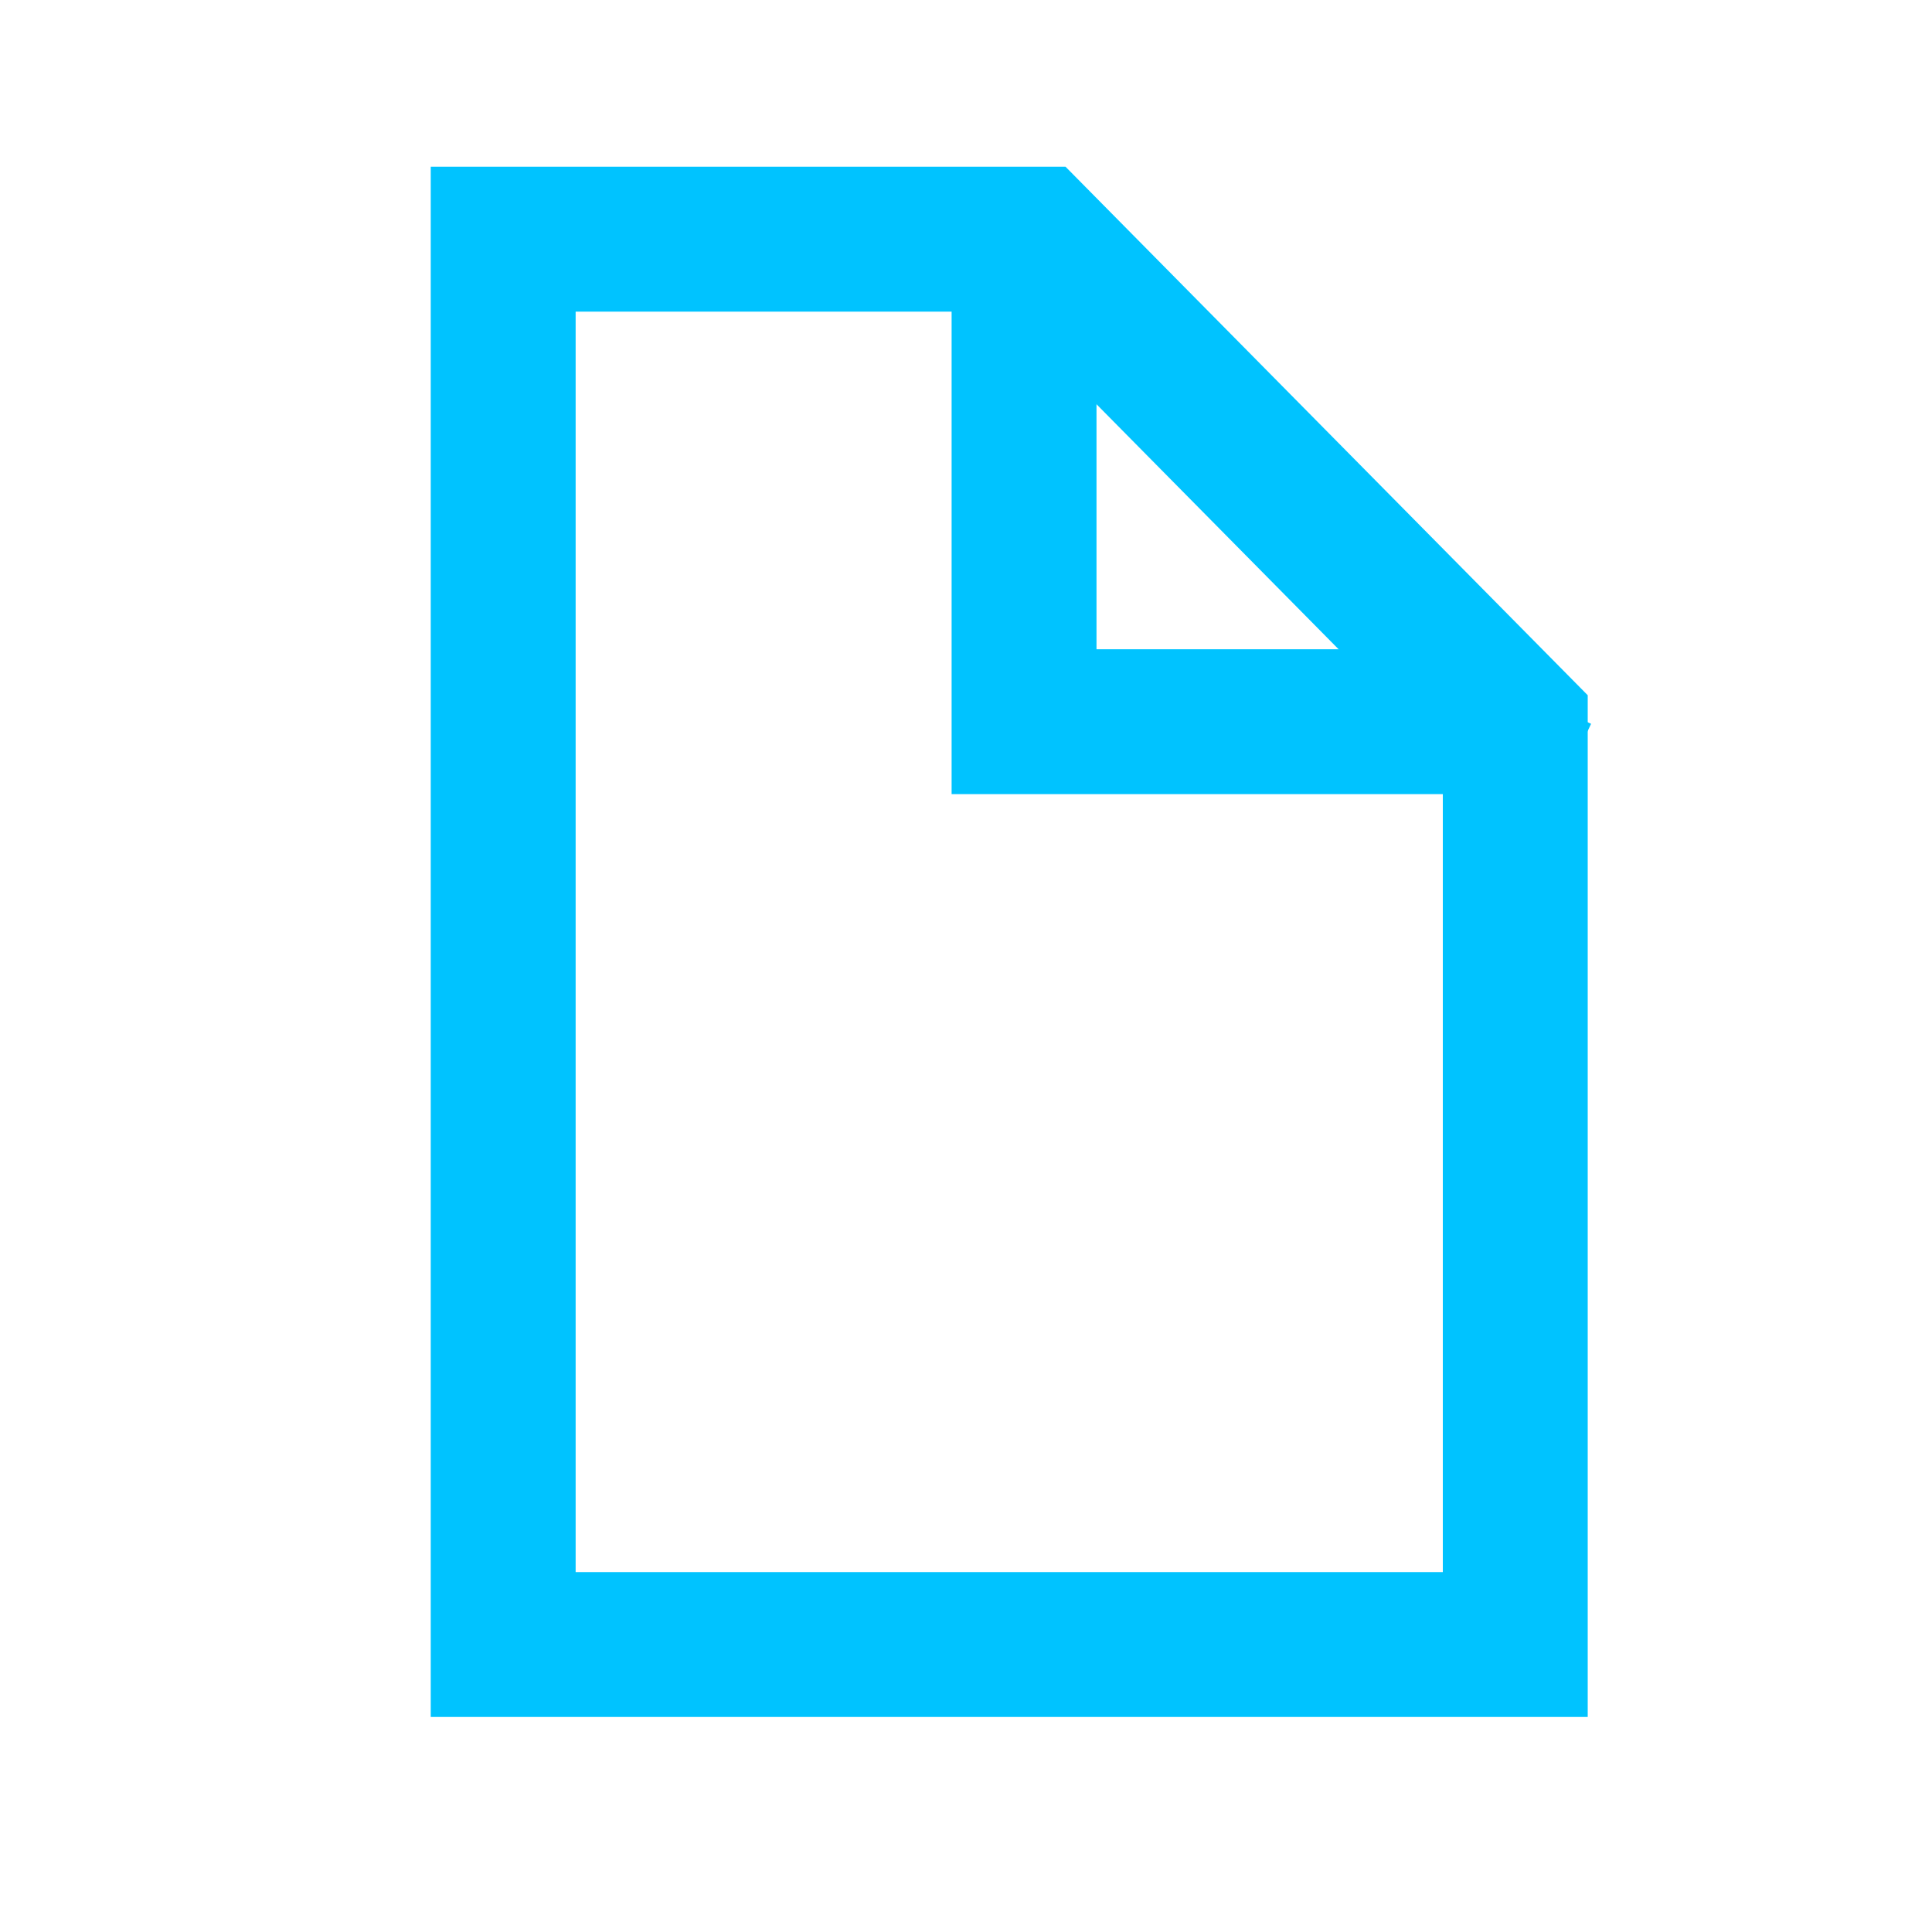
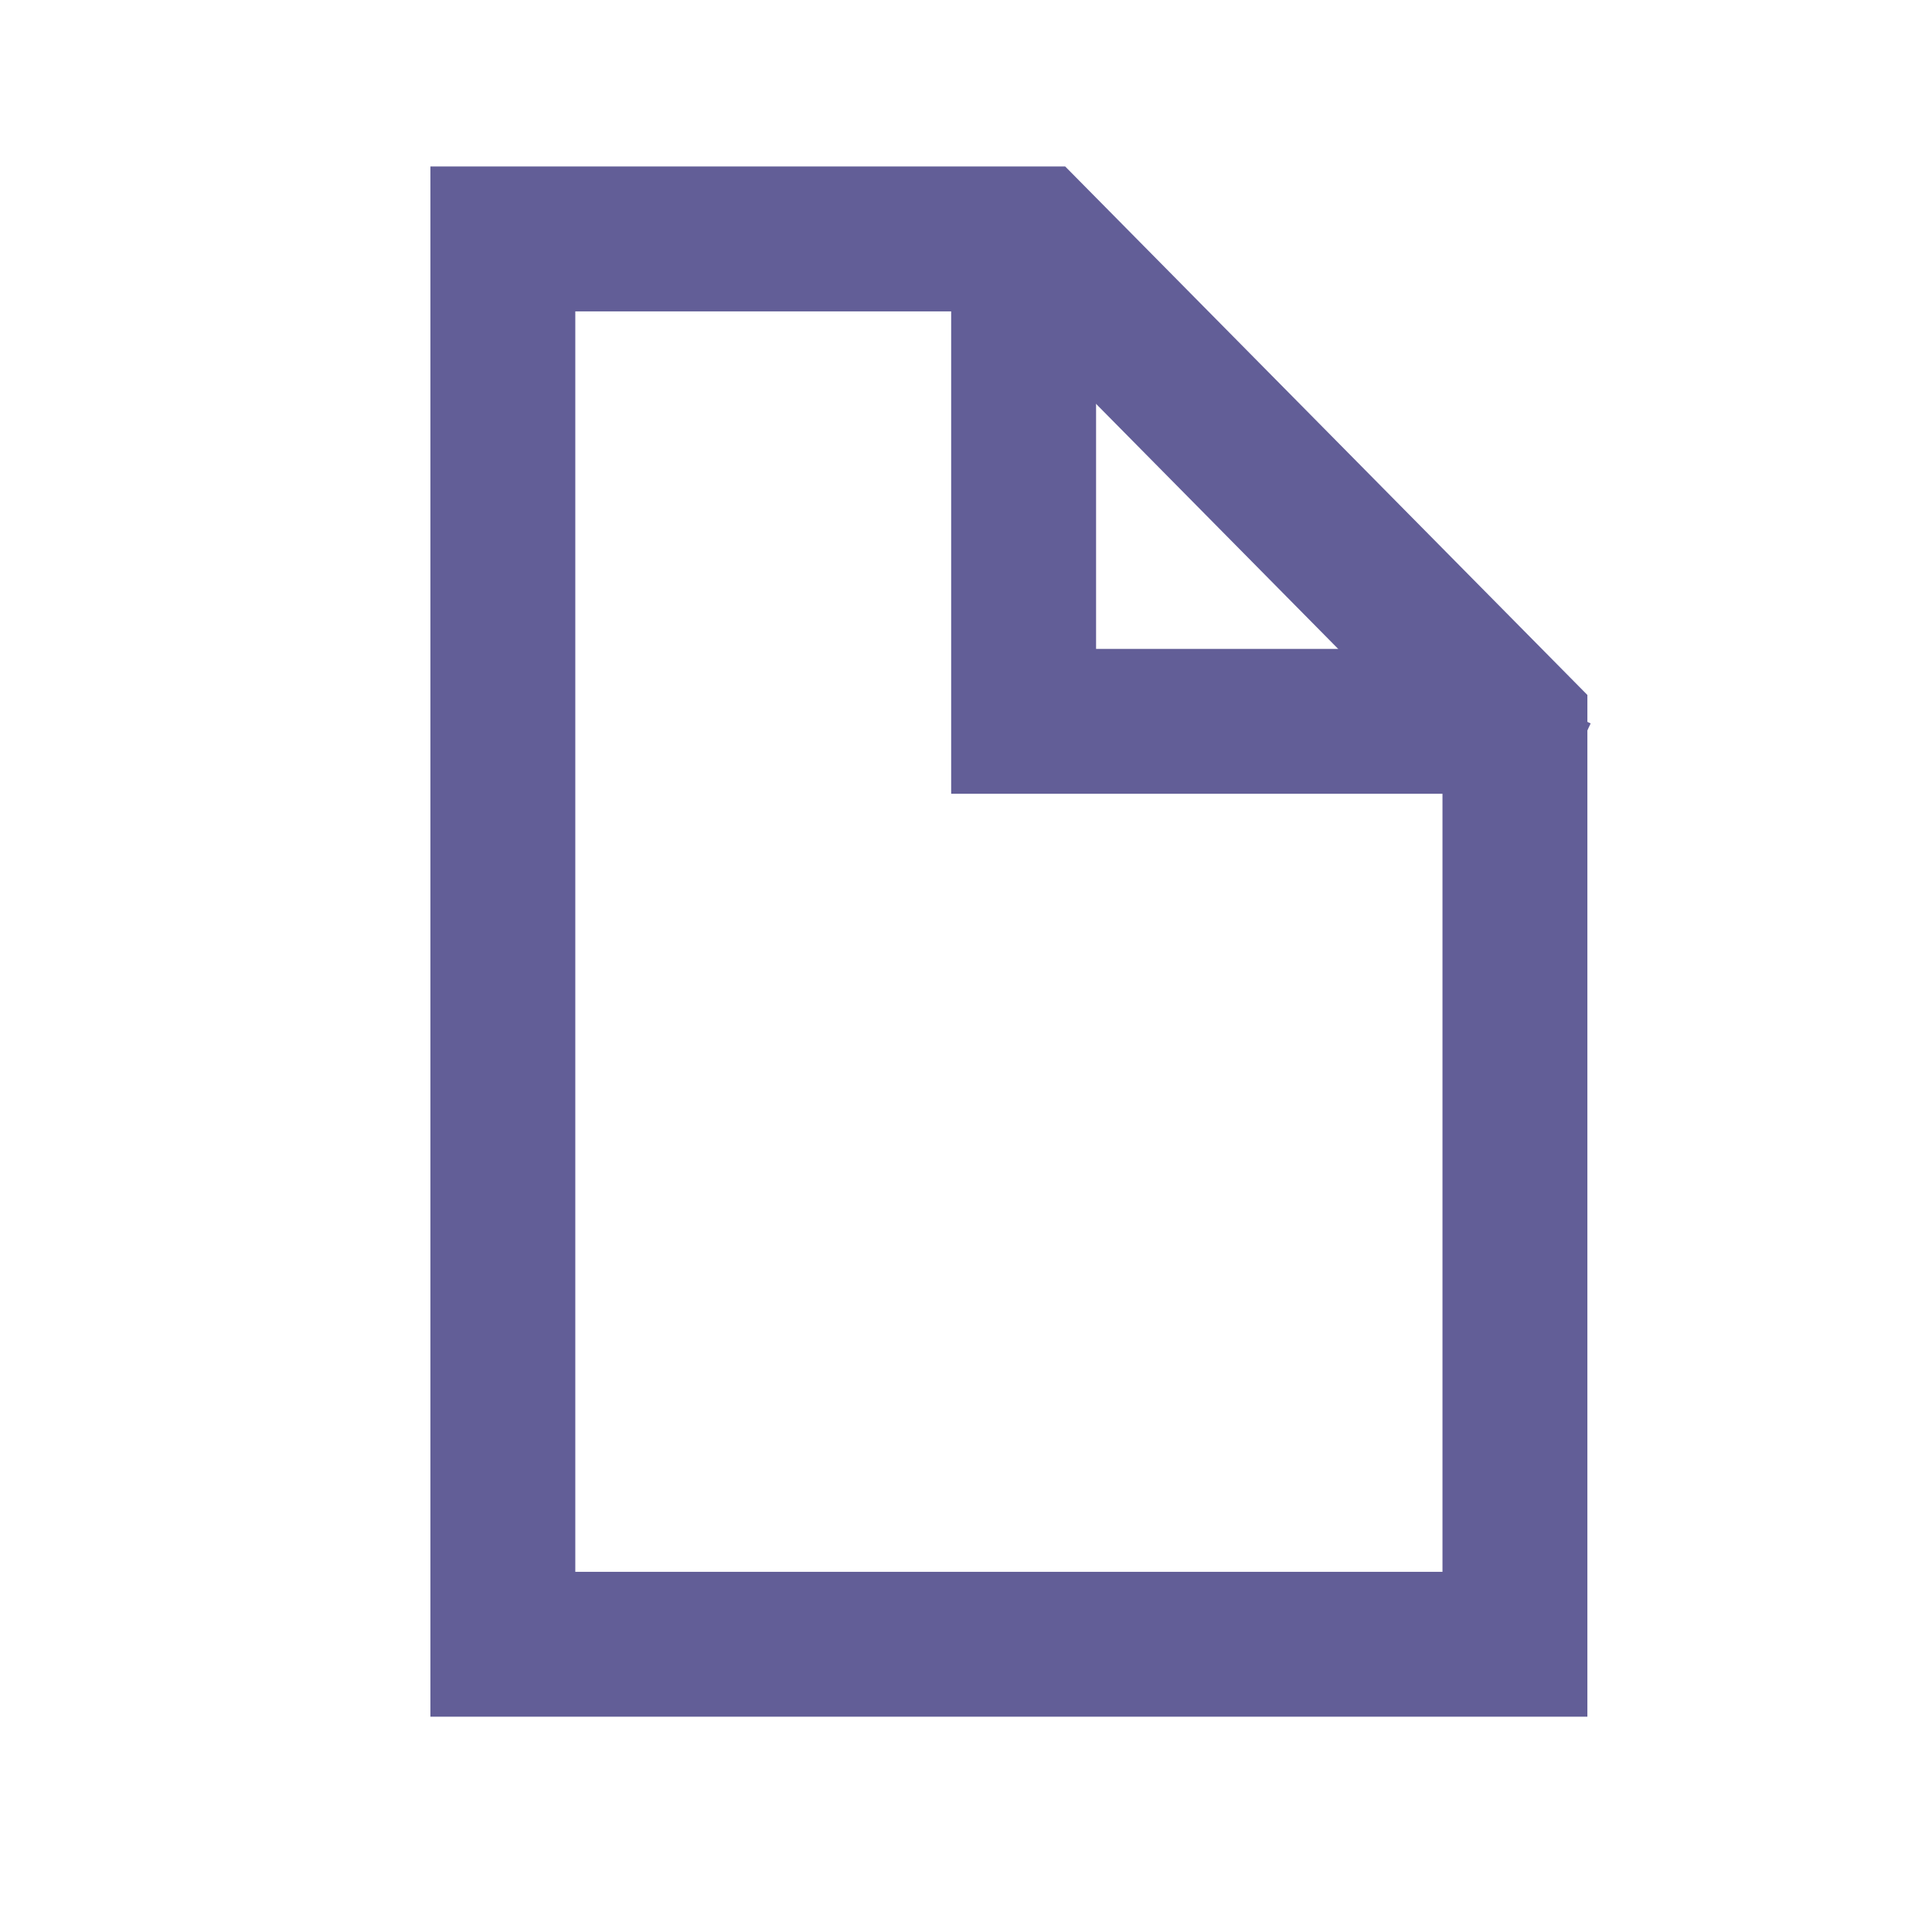
- <svg xmlns="http://www.w3.org/2000/svg" version="1.1" width="20" height="20" viewBox="0,0,20,20">
-   <g transform="translate(-234,-172)">
-     <g data-paper-data="{&quot;isPaintingLayer&quot;:true}" fill="none" fill-rule="nonzero" stroke="#00c3ff" stroke-width="1.5" stroke-linecap="butt" stroke-linejoin="miter" stroke-miterlimit="10" stroke-dasharray="" stroke-dashoffset="0" style="mix-blend-mode: normal" transform="translate(4.5,1.75)">
-       <path d="M234.709,187.274v-14.548h5.508l4.969,5.029v9.519z" />
-       <path d="M245.291,177.426c-0.089,0.191 -0.138,0.295 -0.138,0.295h-5.052v-4.648" />
+ <svg xmlns="http://www.w3.org/2000/svg" version="1.1" width="20" height="20" viewBox="0 0 20 20" id="svg3">
+   <defs id="defs3" />
+   <g transform="translate(-234,-172)" id="g3">
+     <g data-paper-data="{&quot;isPaintingLayer&quot;:true}" fill="none" fill-rule="nonzero" stroke="#00c3ff" stroke-width="1.5" stroke-linecap="butt" stroke-linejoin="miter" stroke-miterlimit="10" stroke-dasharray="none" stroke-dashoffset="0" style="mix-blend-mode:normal" transform="translate(4.5,1.75)" id="g2">
+       <g transform="translate(-4.463495,-1.728788)" id="g3-7">
+         <g data-paper-data="{&quot;isPaintingLayer&quot;:true}" fill="none" fill-rule="nonzero" stroke="#625e97" stroke-width="1.5" stroke-linecap="butt" stroke-linejoin="miter" stroke-miterlimit="10" stroke-dasharray="none" stroke-dashoffset="0" style="mix-blend-mode:normal" id="g2-7">
+           <path d="m 239.169,189 v -14.548 h 5.508 l 4.969,5.029 V 189 Z" id="path1-8" />
+           <path d="m 249.75,179.151 c -0.089,0.191 -0.138,0.295 -0.138,0.295 h -5.052 v -4.648" id="path2-0" />
+         </g>
+       </g>
    </g>
  </g>
</svg>
